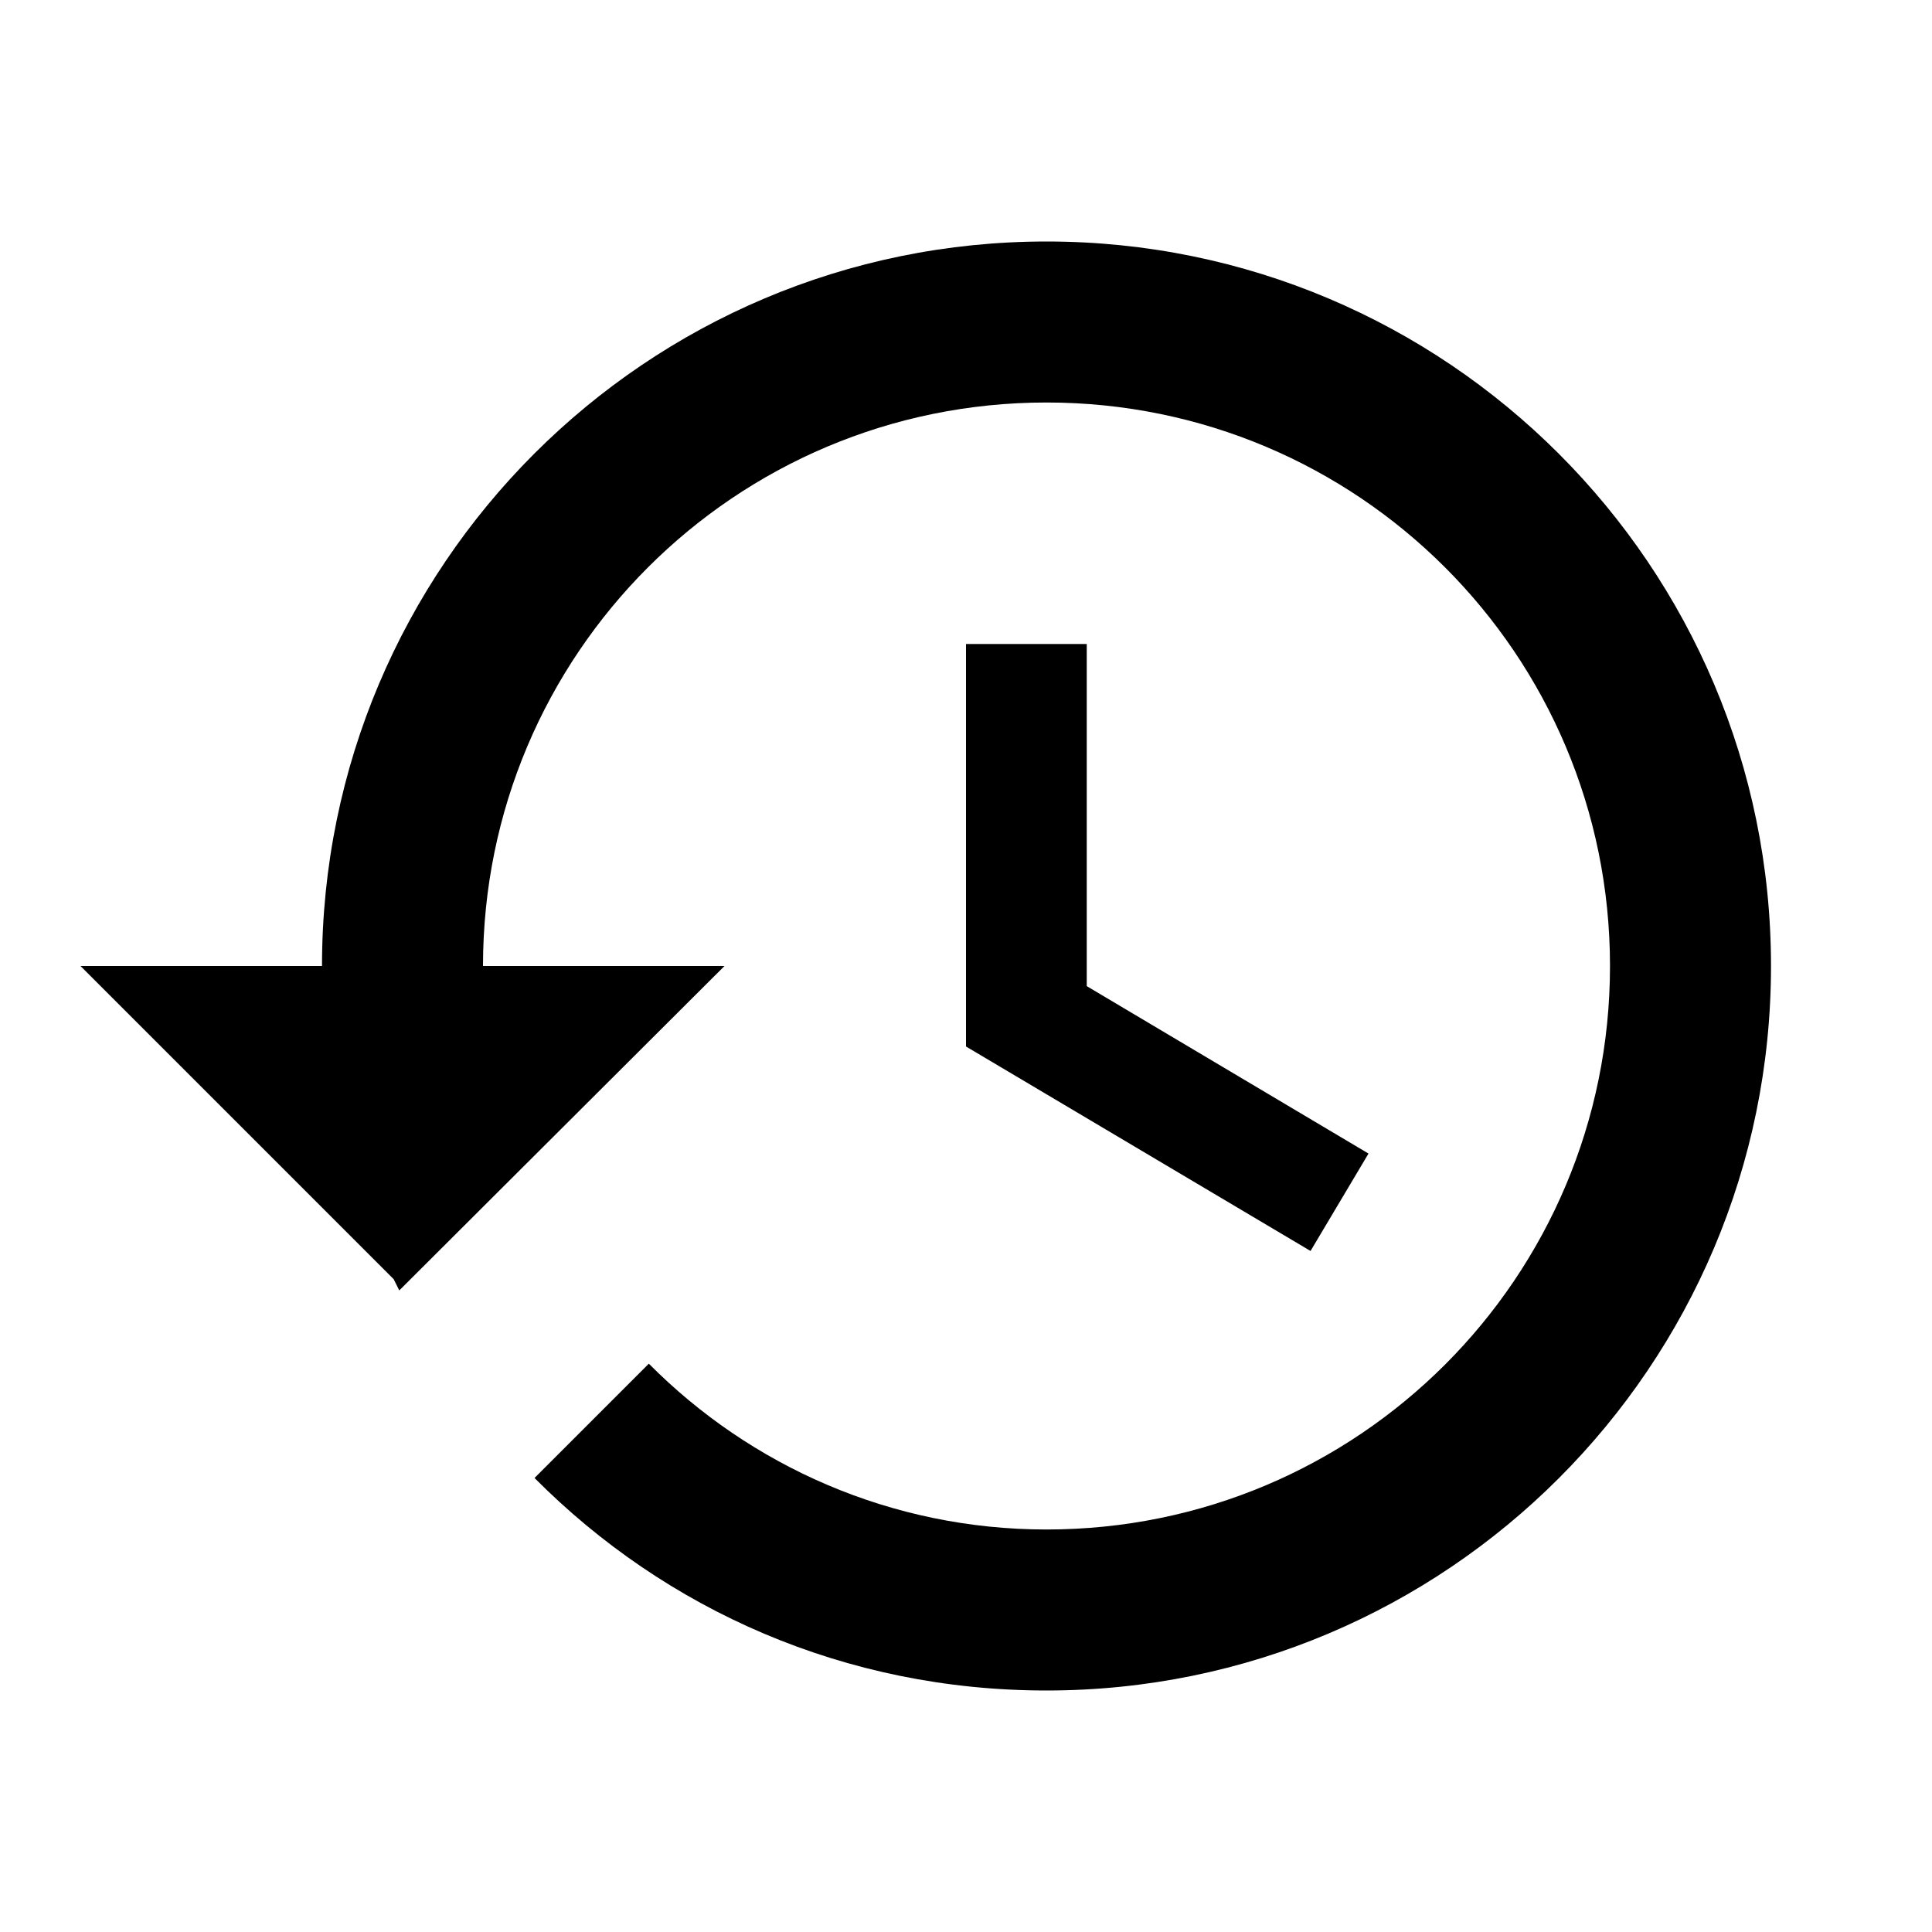
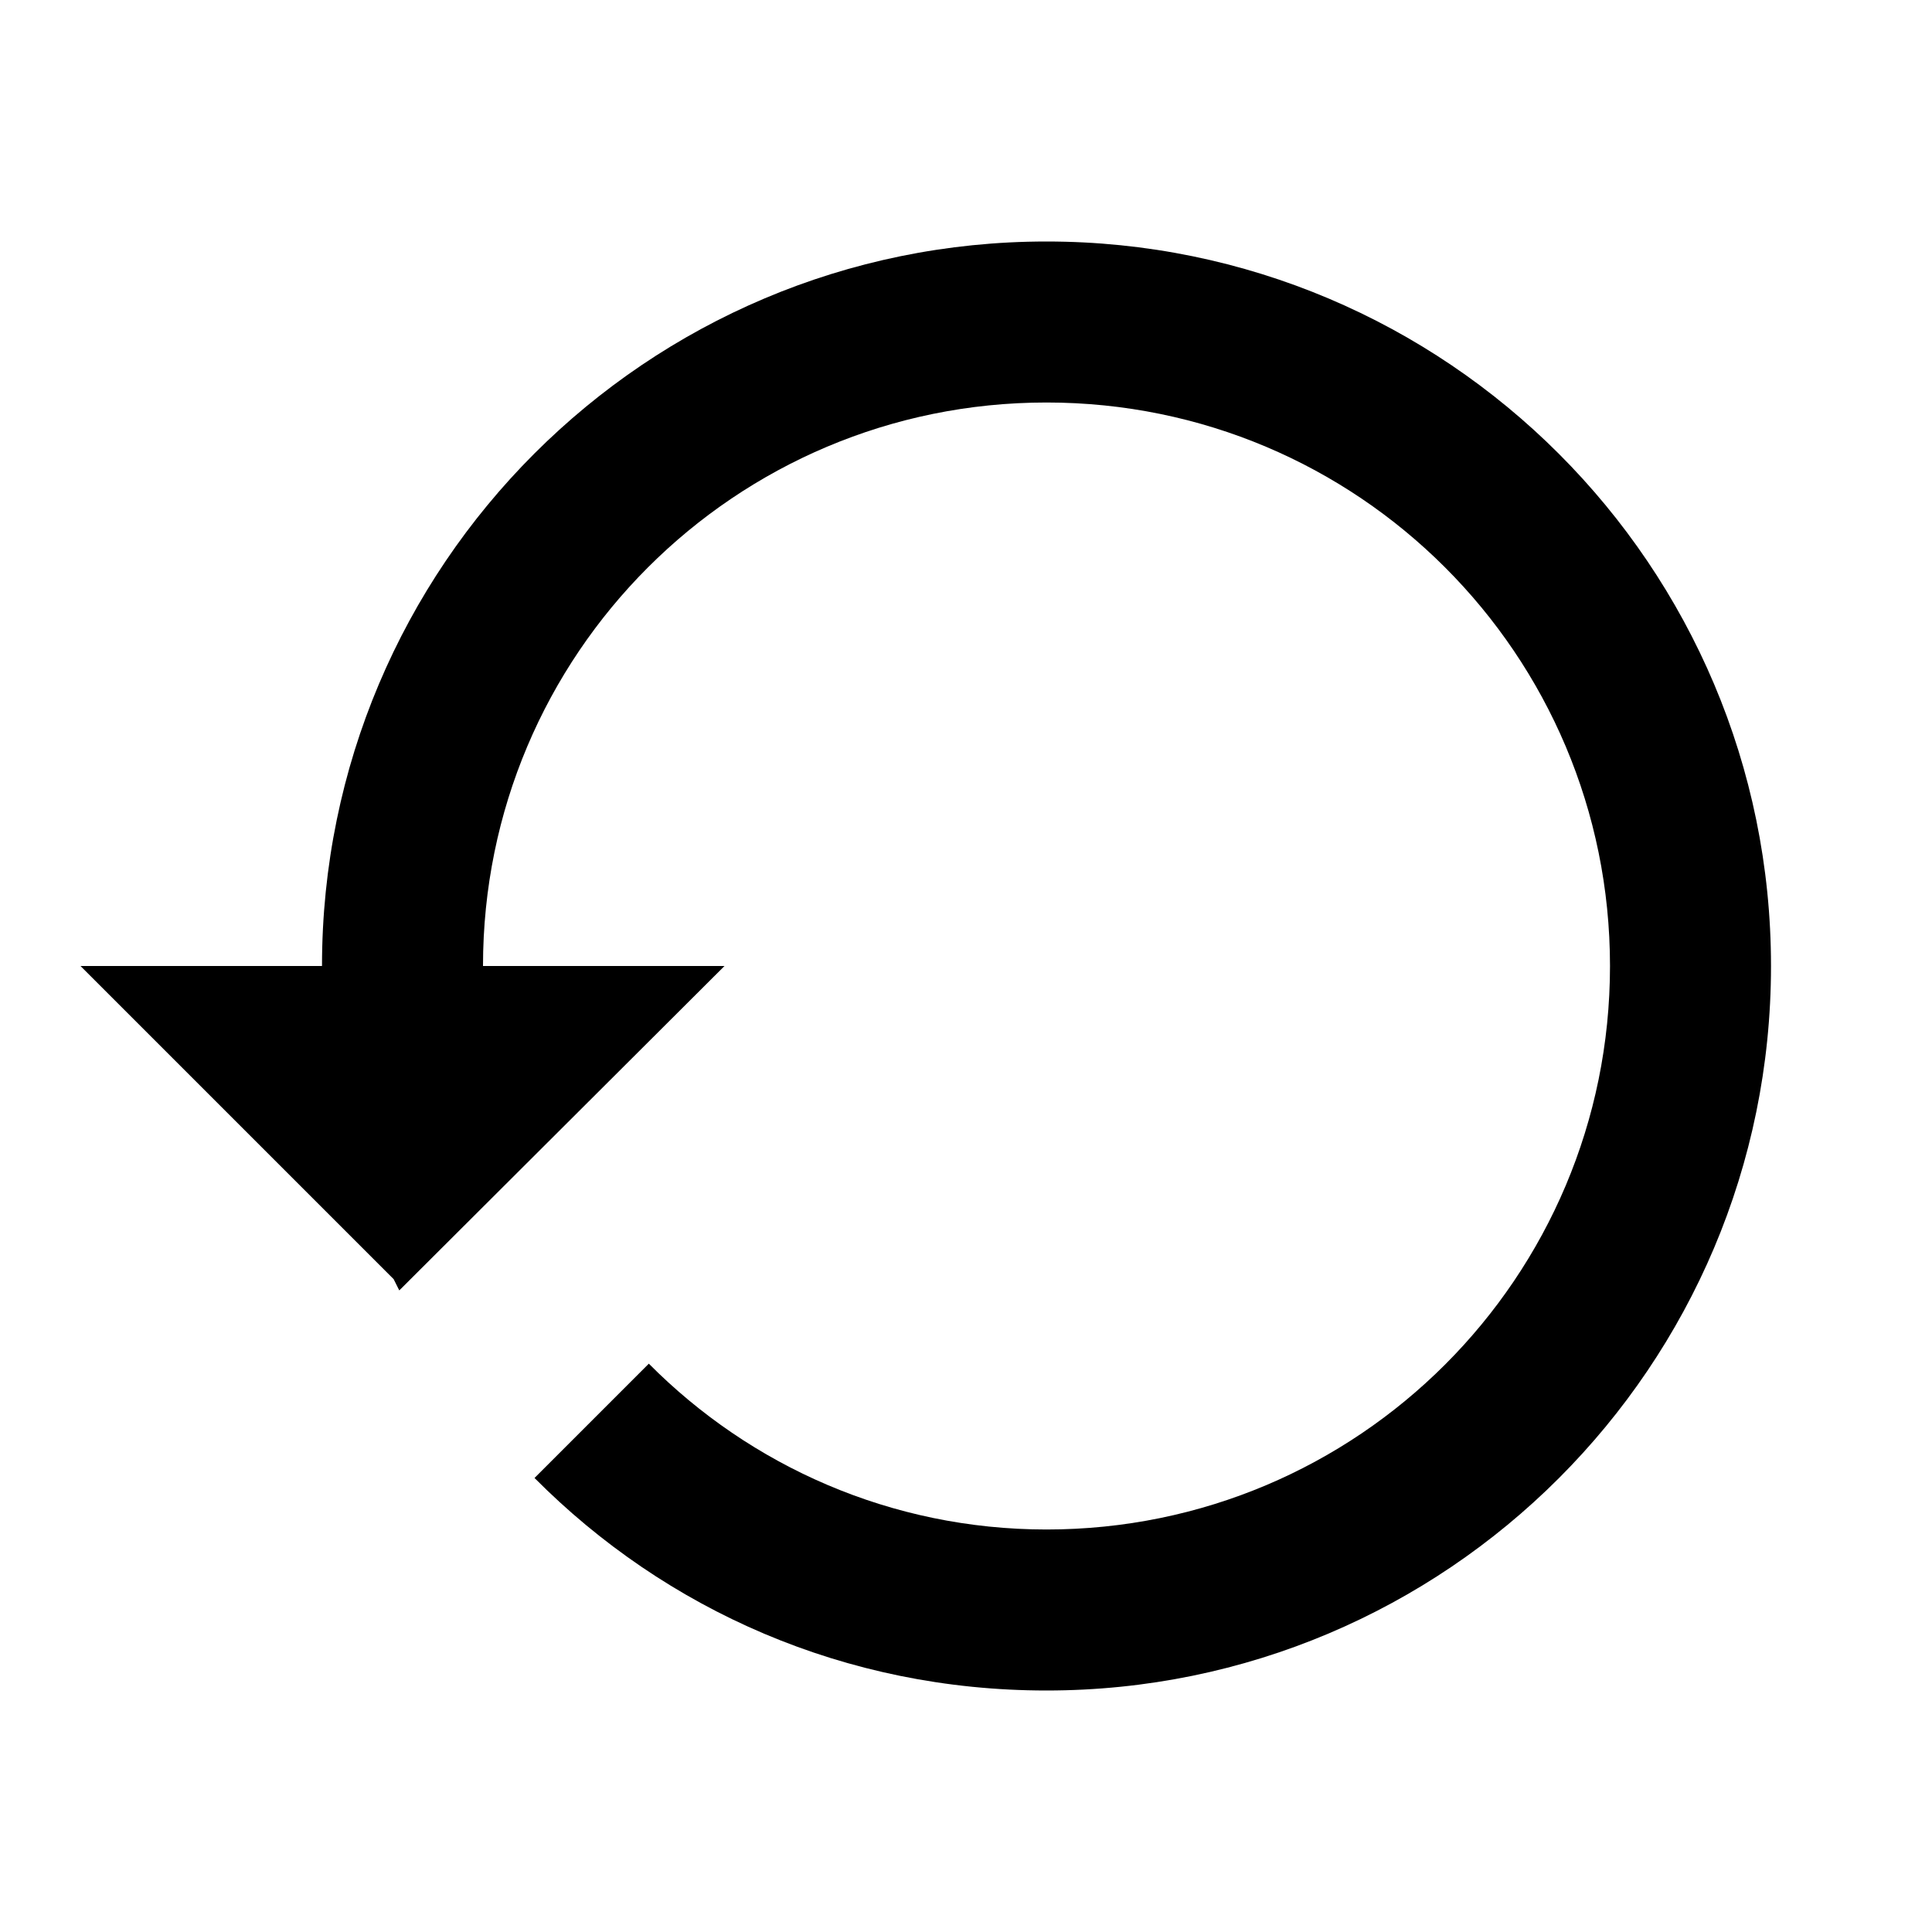
<svg xmlns="http://www.w3.org/2000/svg" version="1.1" width="24" height="24" viewBox="0 0 24 24">
-   <path d="M13,3C8.03,3 4,7.03 4,12H1L4.89,15.89L4.96,16.03L9,12H6C6,8.13 9.13,5 13,5C16.87,5 20,8.13 20,12C20,15.87 16.87,19 13,19C11.07,19 9.32,18.21 8.06,16.94L6.64,18.36C8.27,20 10.5,21 13,21C17.97,21 22,16.97 22,12C22,7.03 17.97,3 13,3M12,8V13L16.28,15.54L17,14.33L13.5,12.25V8H12Z" />
+   <path d="M13,3C8.03,3 4,7.03 4,12H1L4.89,15.89L4.96,16.03L9,12H6C6,8.13 9.13,5 13,5C16.87,5 20,8.13 20,12C20,15.87 16.87,19 13,19C11.07,19 9.32,18.21 8.06,16.94L6.64,18.36C8.27,20 10.5,21 13,21C17.97,21 22,16.97 22,12C22,7.03 17.97,3 13,3Z" />
</svg>
